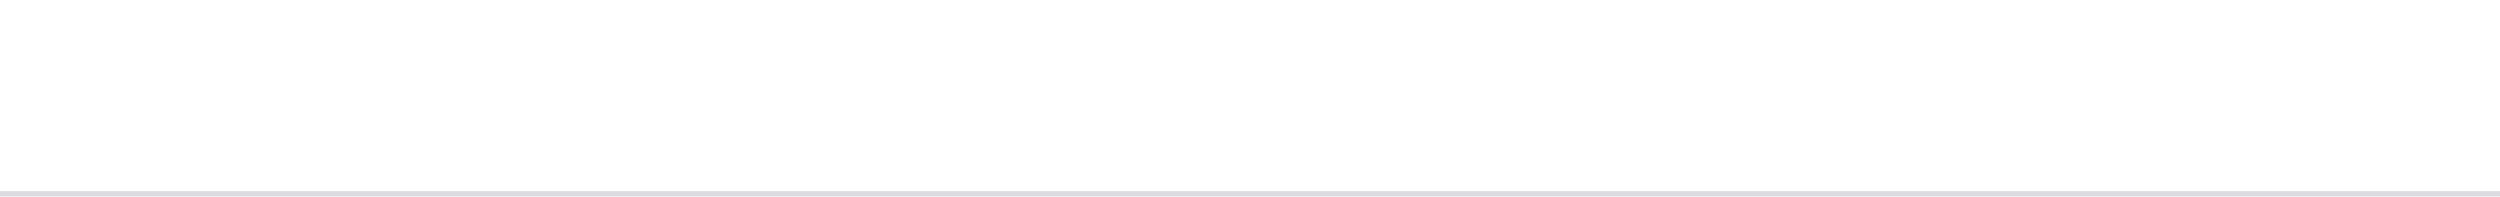
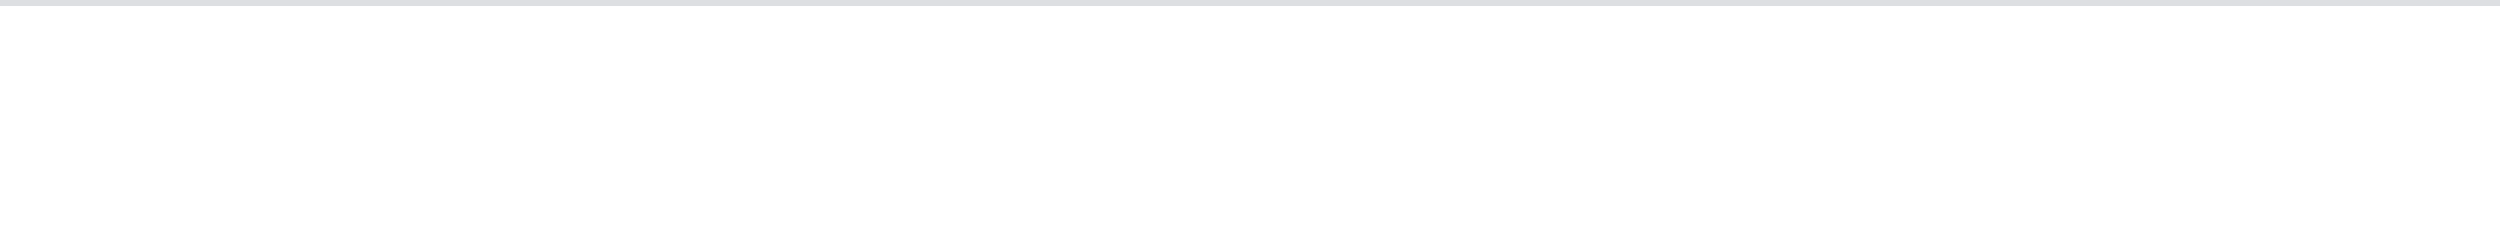
- <svg xmlns="http://www.w3.org/2000/svg" version="1.1" width="510px" height="40px">
-   <g>
-     <path d="M 0 0  L 510 0  L 510 39  L 0 39  L 0 0  Z " fill-rule="nonzero" fill="#ffffff" stroke="none" />
-     <path d="M 510 39.5  L 0 39.5  " stroke-width="1" stroke="#dadce0" fill="none" stroke-opacity="0.996" />
+ <svg xmlns="http://www.w3.org/2000/svg" version="1.1" width="415px" height="40px">
+   <g transform="matrix(1 0 0 1 -17 -336 )">
+     <path d="M 17 337  L 432 337  L 432 376  L 17 376  L 17 337  Z " fill-rule="nonzero" fill="#ffffff" stroke="none" />
+     <path d="M 17 336.5  L 432 336.5  " stroke-width="1" stroke="#dadce0" fill="none" stroke-opacity="0.867" />
  </g>
</svg>
